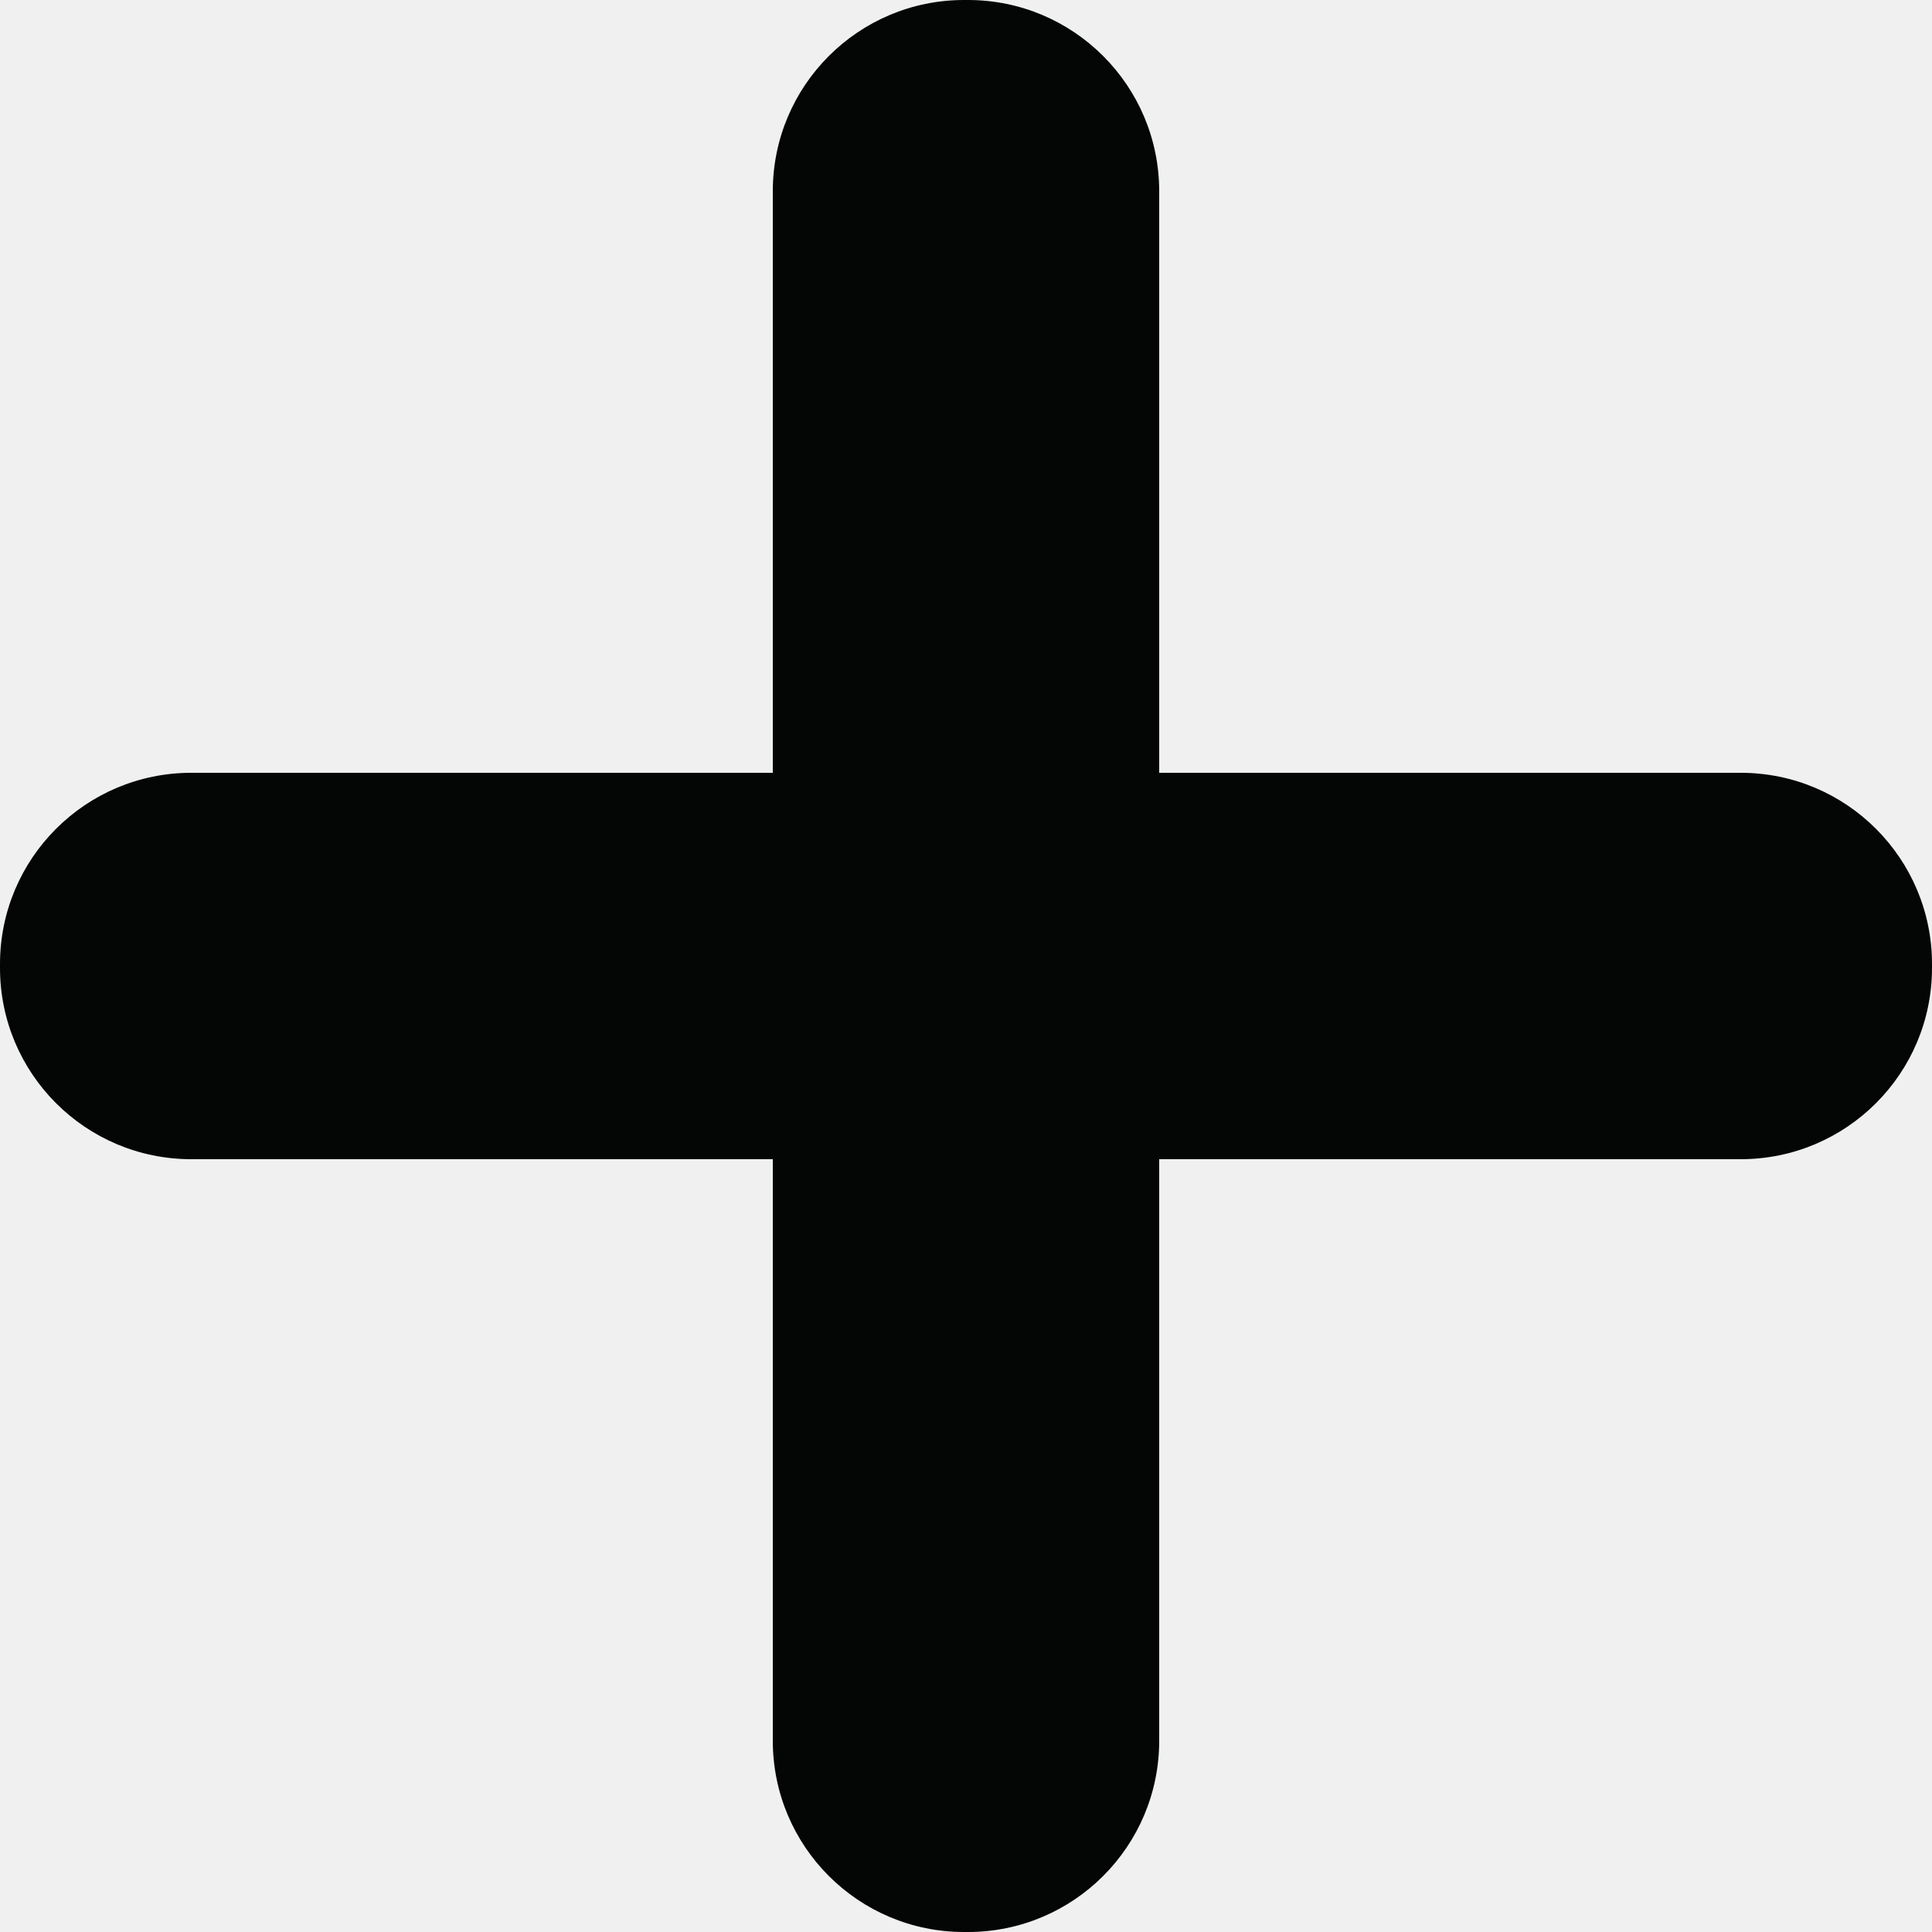
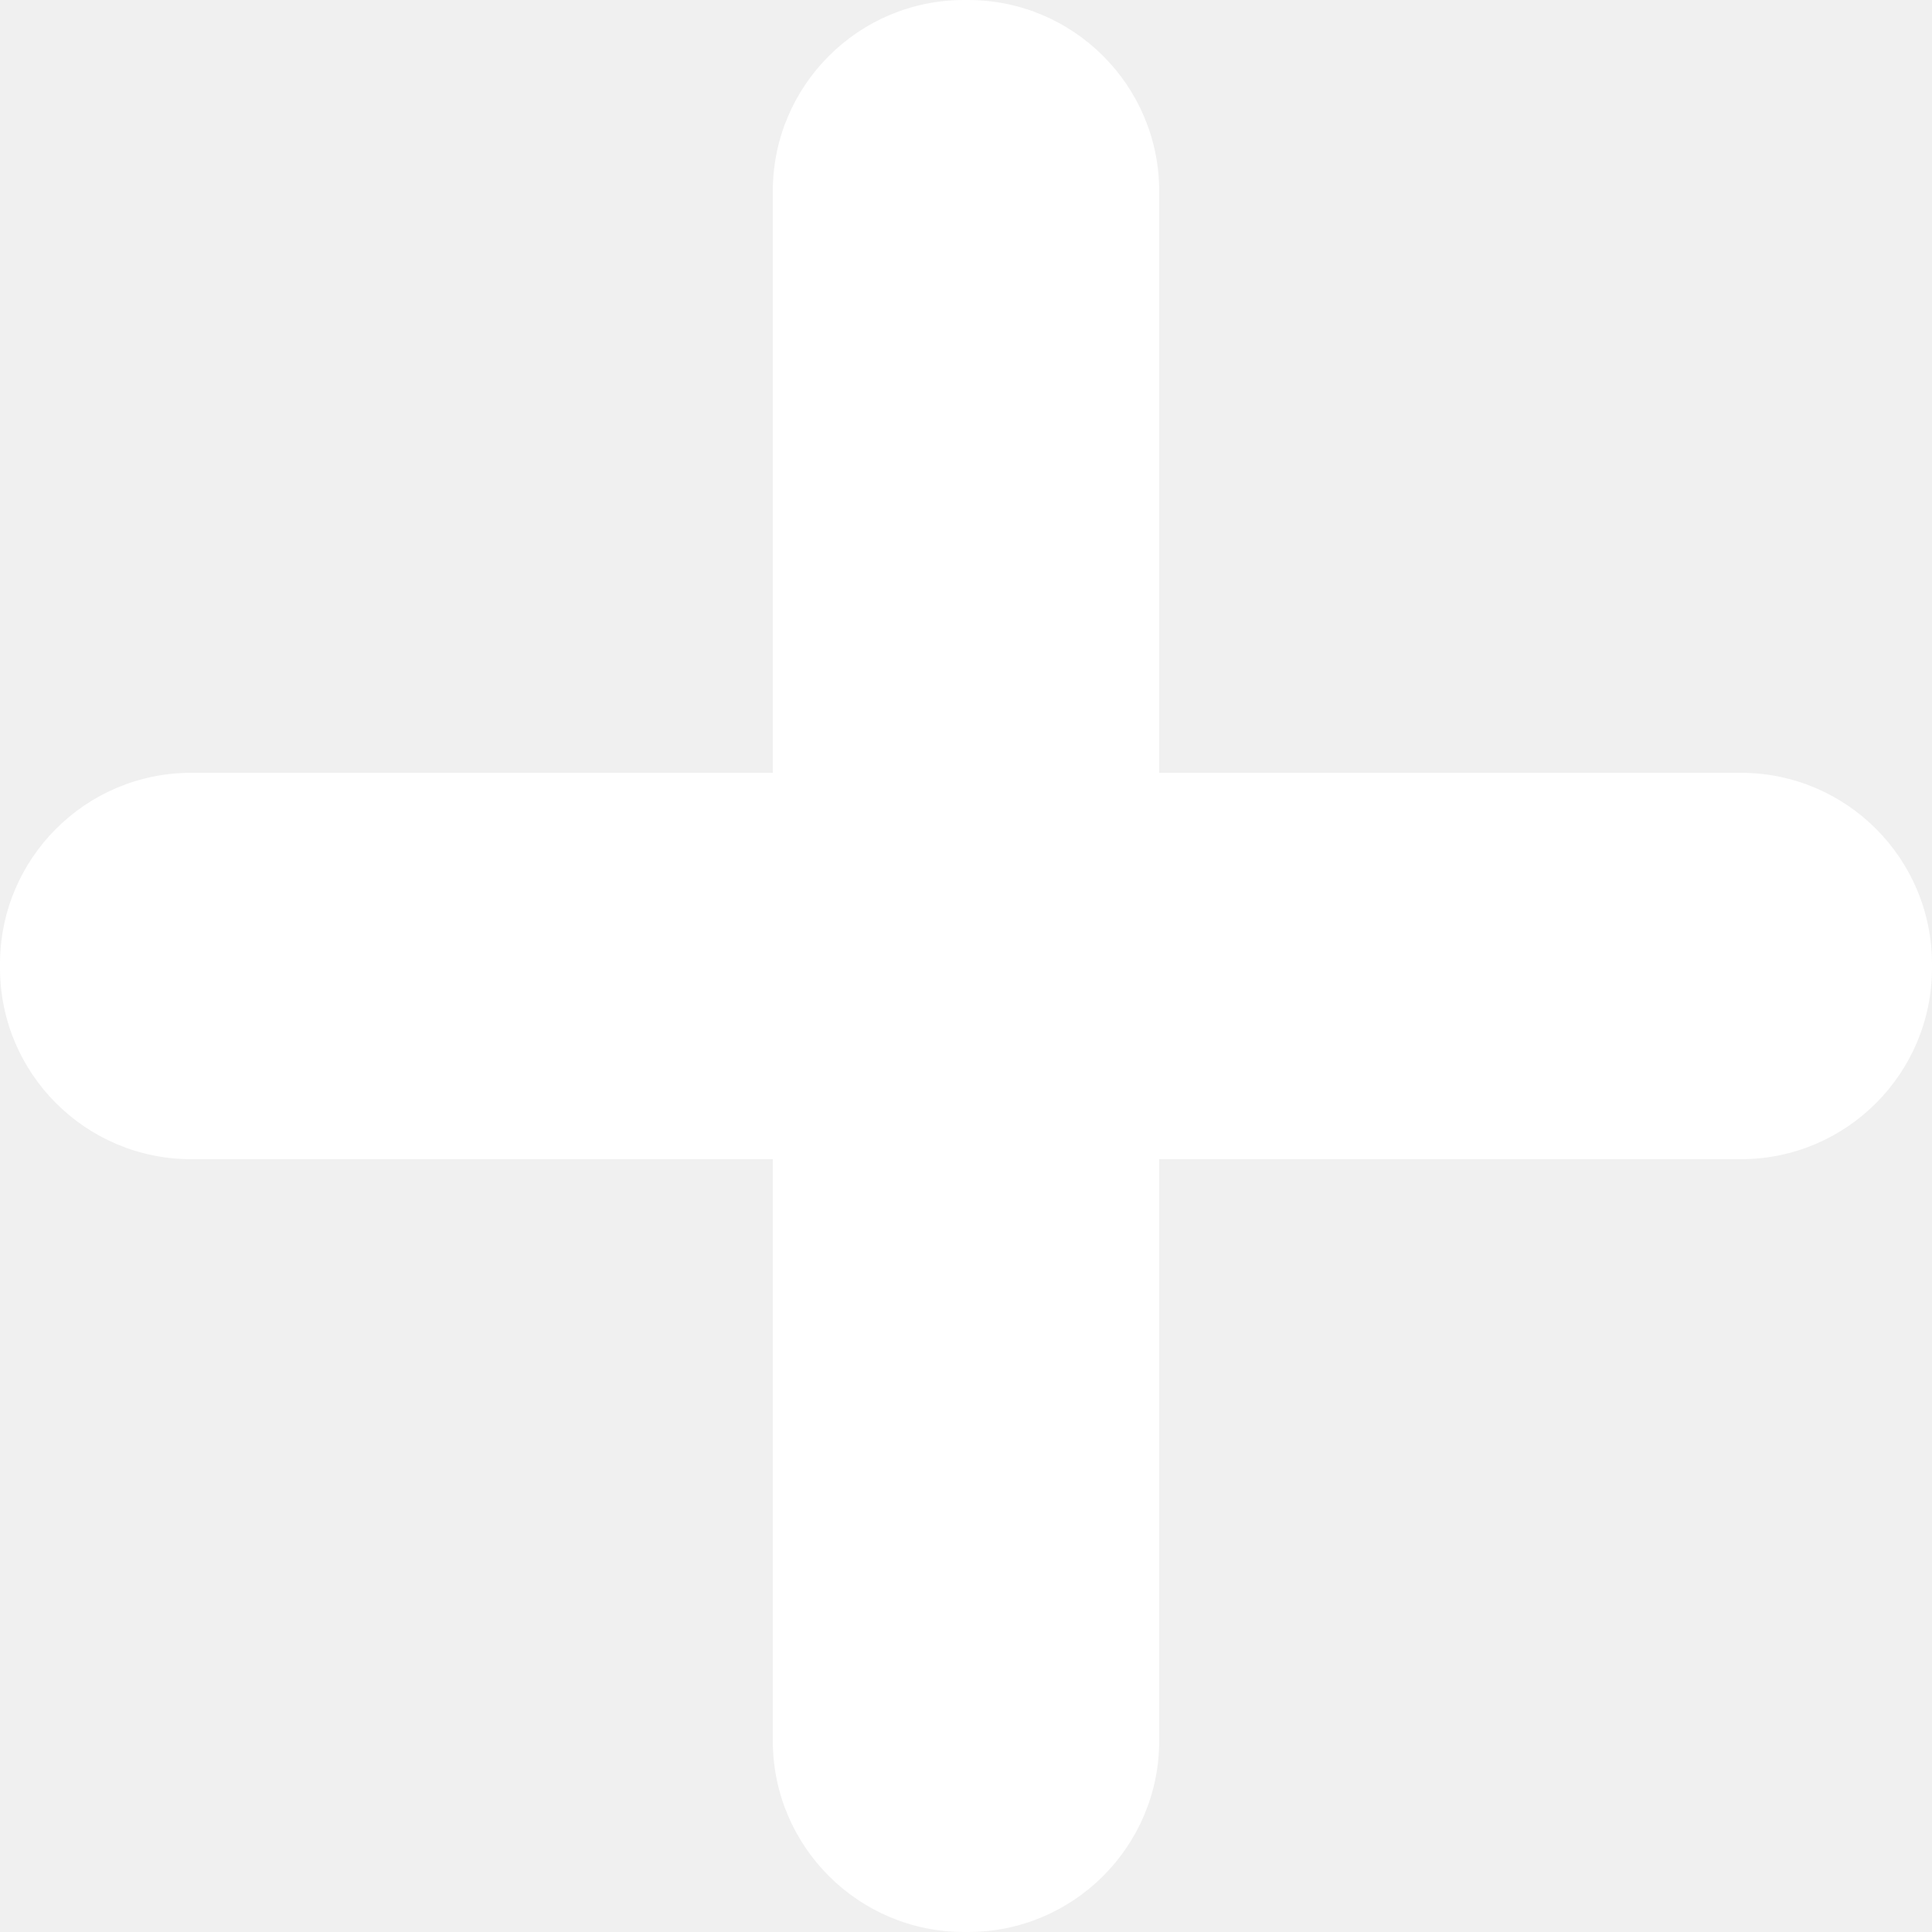
- <svg xmlns="http://www.w3.org/2000/svg" id="SvgjsSvg1001" width="288" height="288" version="1.1">
-   <defs id="SvgjsDefs1002" />
-   <g id="SvgjsG1008" transform="matrix(1,0,0,1,0,0)">
-     <svg width="288" height="288" viewBox="0 0 20 20">
-       <g data-name="Lager 19" transform="translate(-6 -6)" fill="#ffffff" class="color000 svgShape">
-         <rect width="4" height="20" fill="#040505" data-name="Rectangle 7" rx="1.98" transform="translate(14 6)" class="color040505 svgShape" />
-         <rect width="20" height="4" fill="#040505" data-name="Rectangle 8" rx="1.98" transform="translate(6 14)" class="color040505 svgShape" />
-       </g>
+ <svg xmlns="http://www.w3.org/2000/svg" id="SvgjsSvg1022" width="288" height="288" version="1.1">
+   <defs id="SvgjsDefs1023" />
+   <g id="SvgjsG1024">
+     <svg width="288" height="288">
+       <svg width="288" height="288" viewBox="0 0 20 20">
+         <g fill="#ffffff" class="color000 svgShape colorfff" data-name="Lager 19" transform="translate(-6 -6)">
+           <rect width="4" height="20" fill="#ffffff" class="color040505 svgShape" data-name="Rectangle 7" rx="1.98" transform="translate(14 6)" />
+           <rect width="20" height="4" fill="#ffffff" class="color040505 svgShape" data-name="Rectangle 8" rx="1.98" transform="translate(6 14)" />
+         </g>
+       </svg>
    </svg>
  </g>
</svg>
